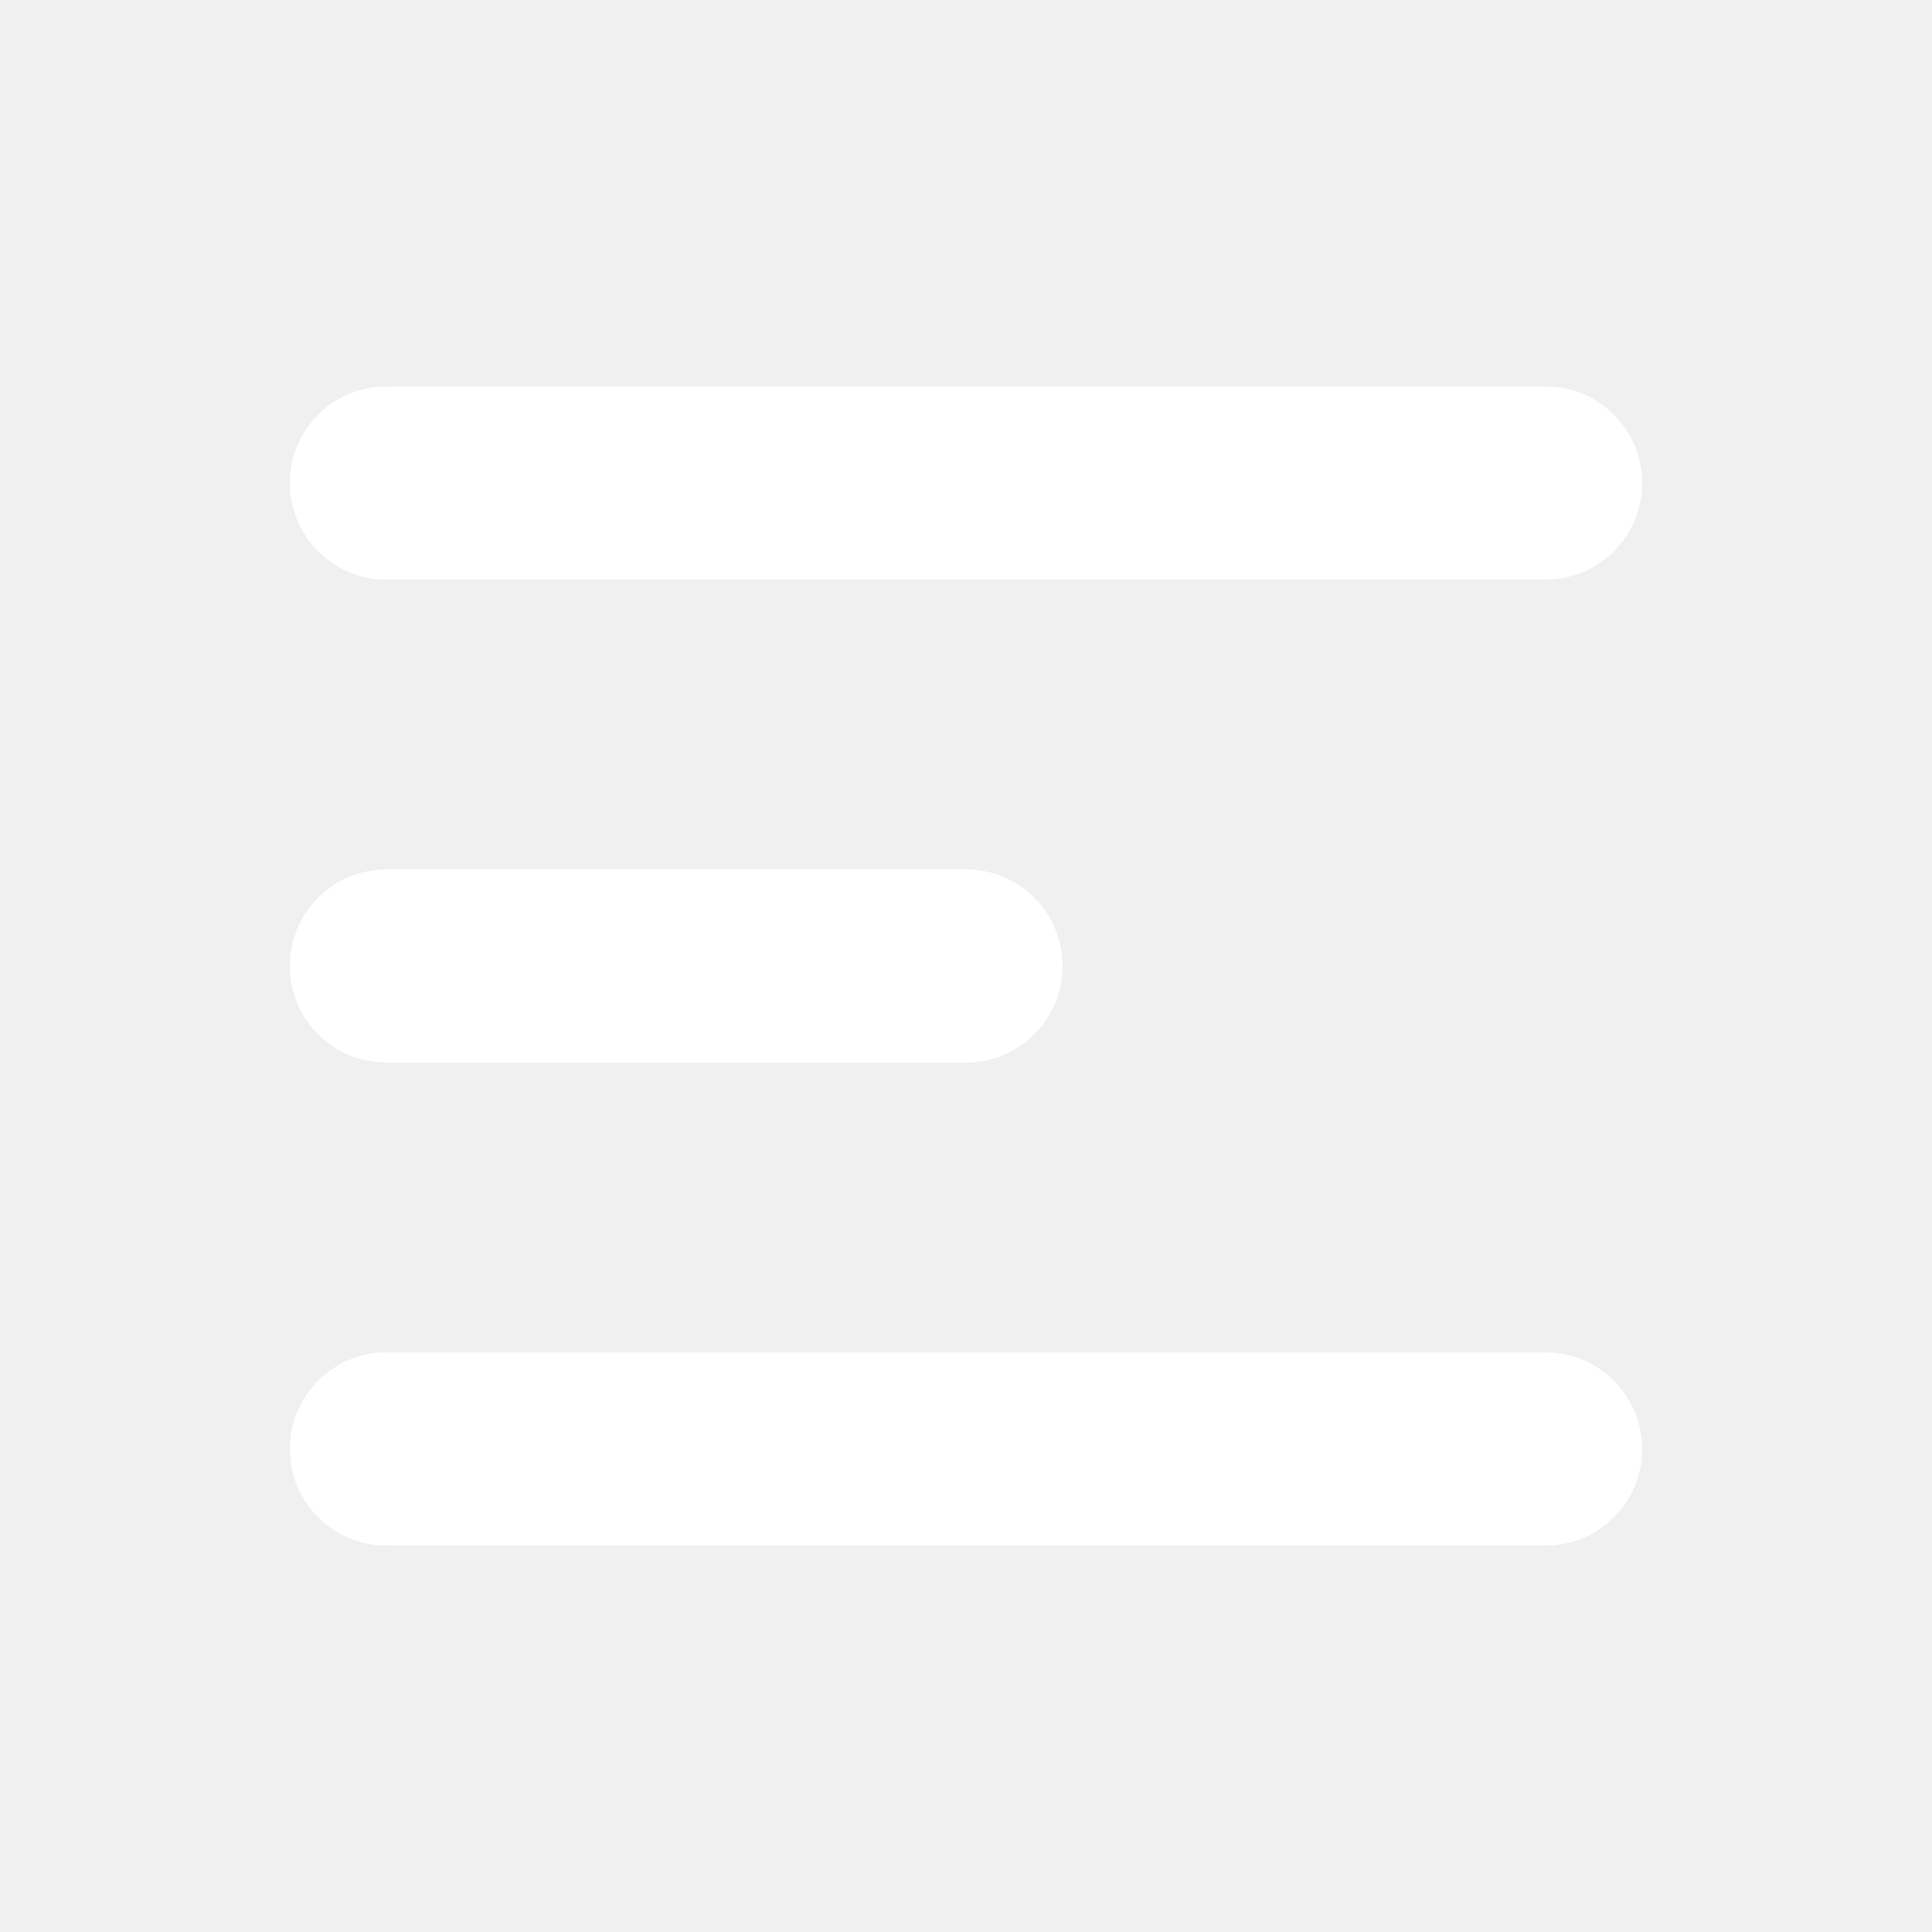
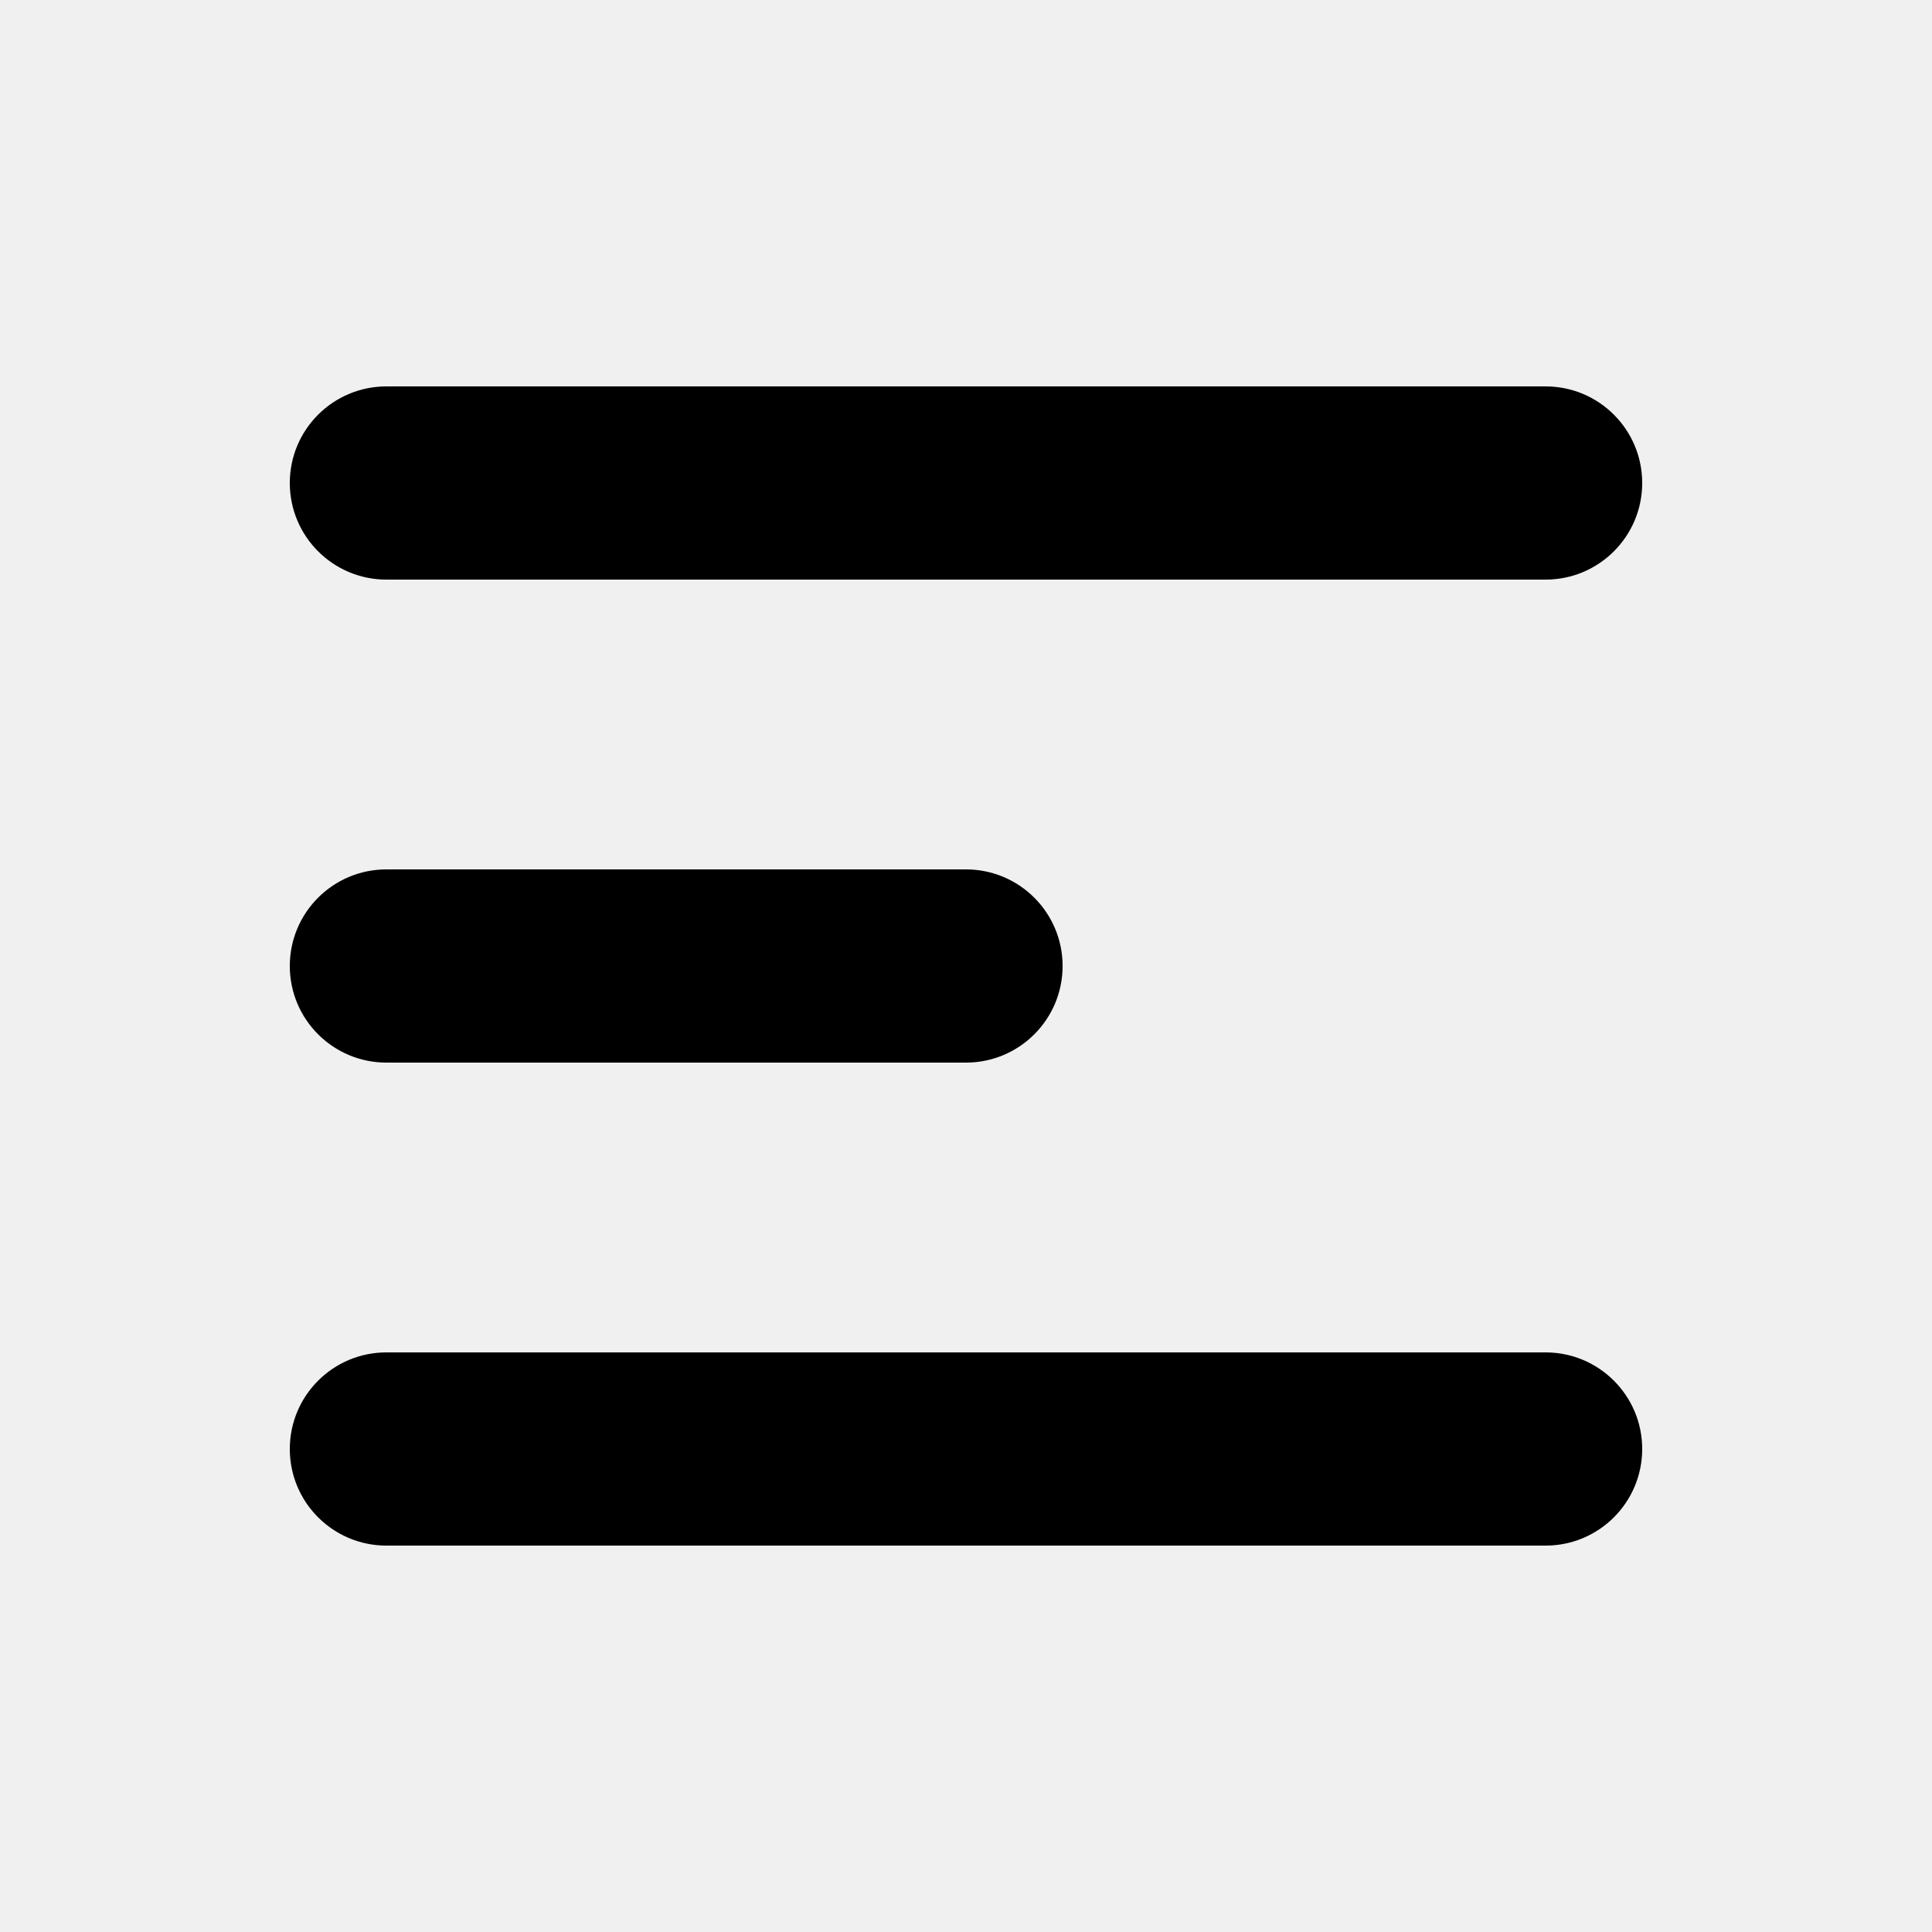
- <svg xmlns="http://www.w3.org/2000/svg" class="toggle-icon" fill="white" viewBox="0 0 20 20">
+ <svg xmlns="http://www.w3.org/2000/svg" class="toggle-icon" fill="black" viewBox="0 0 20 20">
  <path fill-rule="evenodd" d="M3 5a1 1 0 011-1h12a1 1 0 110 2H4a1 1 0 01-1-1zM3 10a1 1 0 011-1h6a1 1 0 110 2H4a1 1 0 01-1-1zM3 15a1 1 0 011-1h12a1 1 0 110 2H4a1 1 0 01-1-1z" clip-rule="evenodd">
        </path>
</svg>
